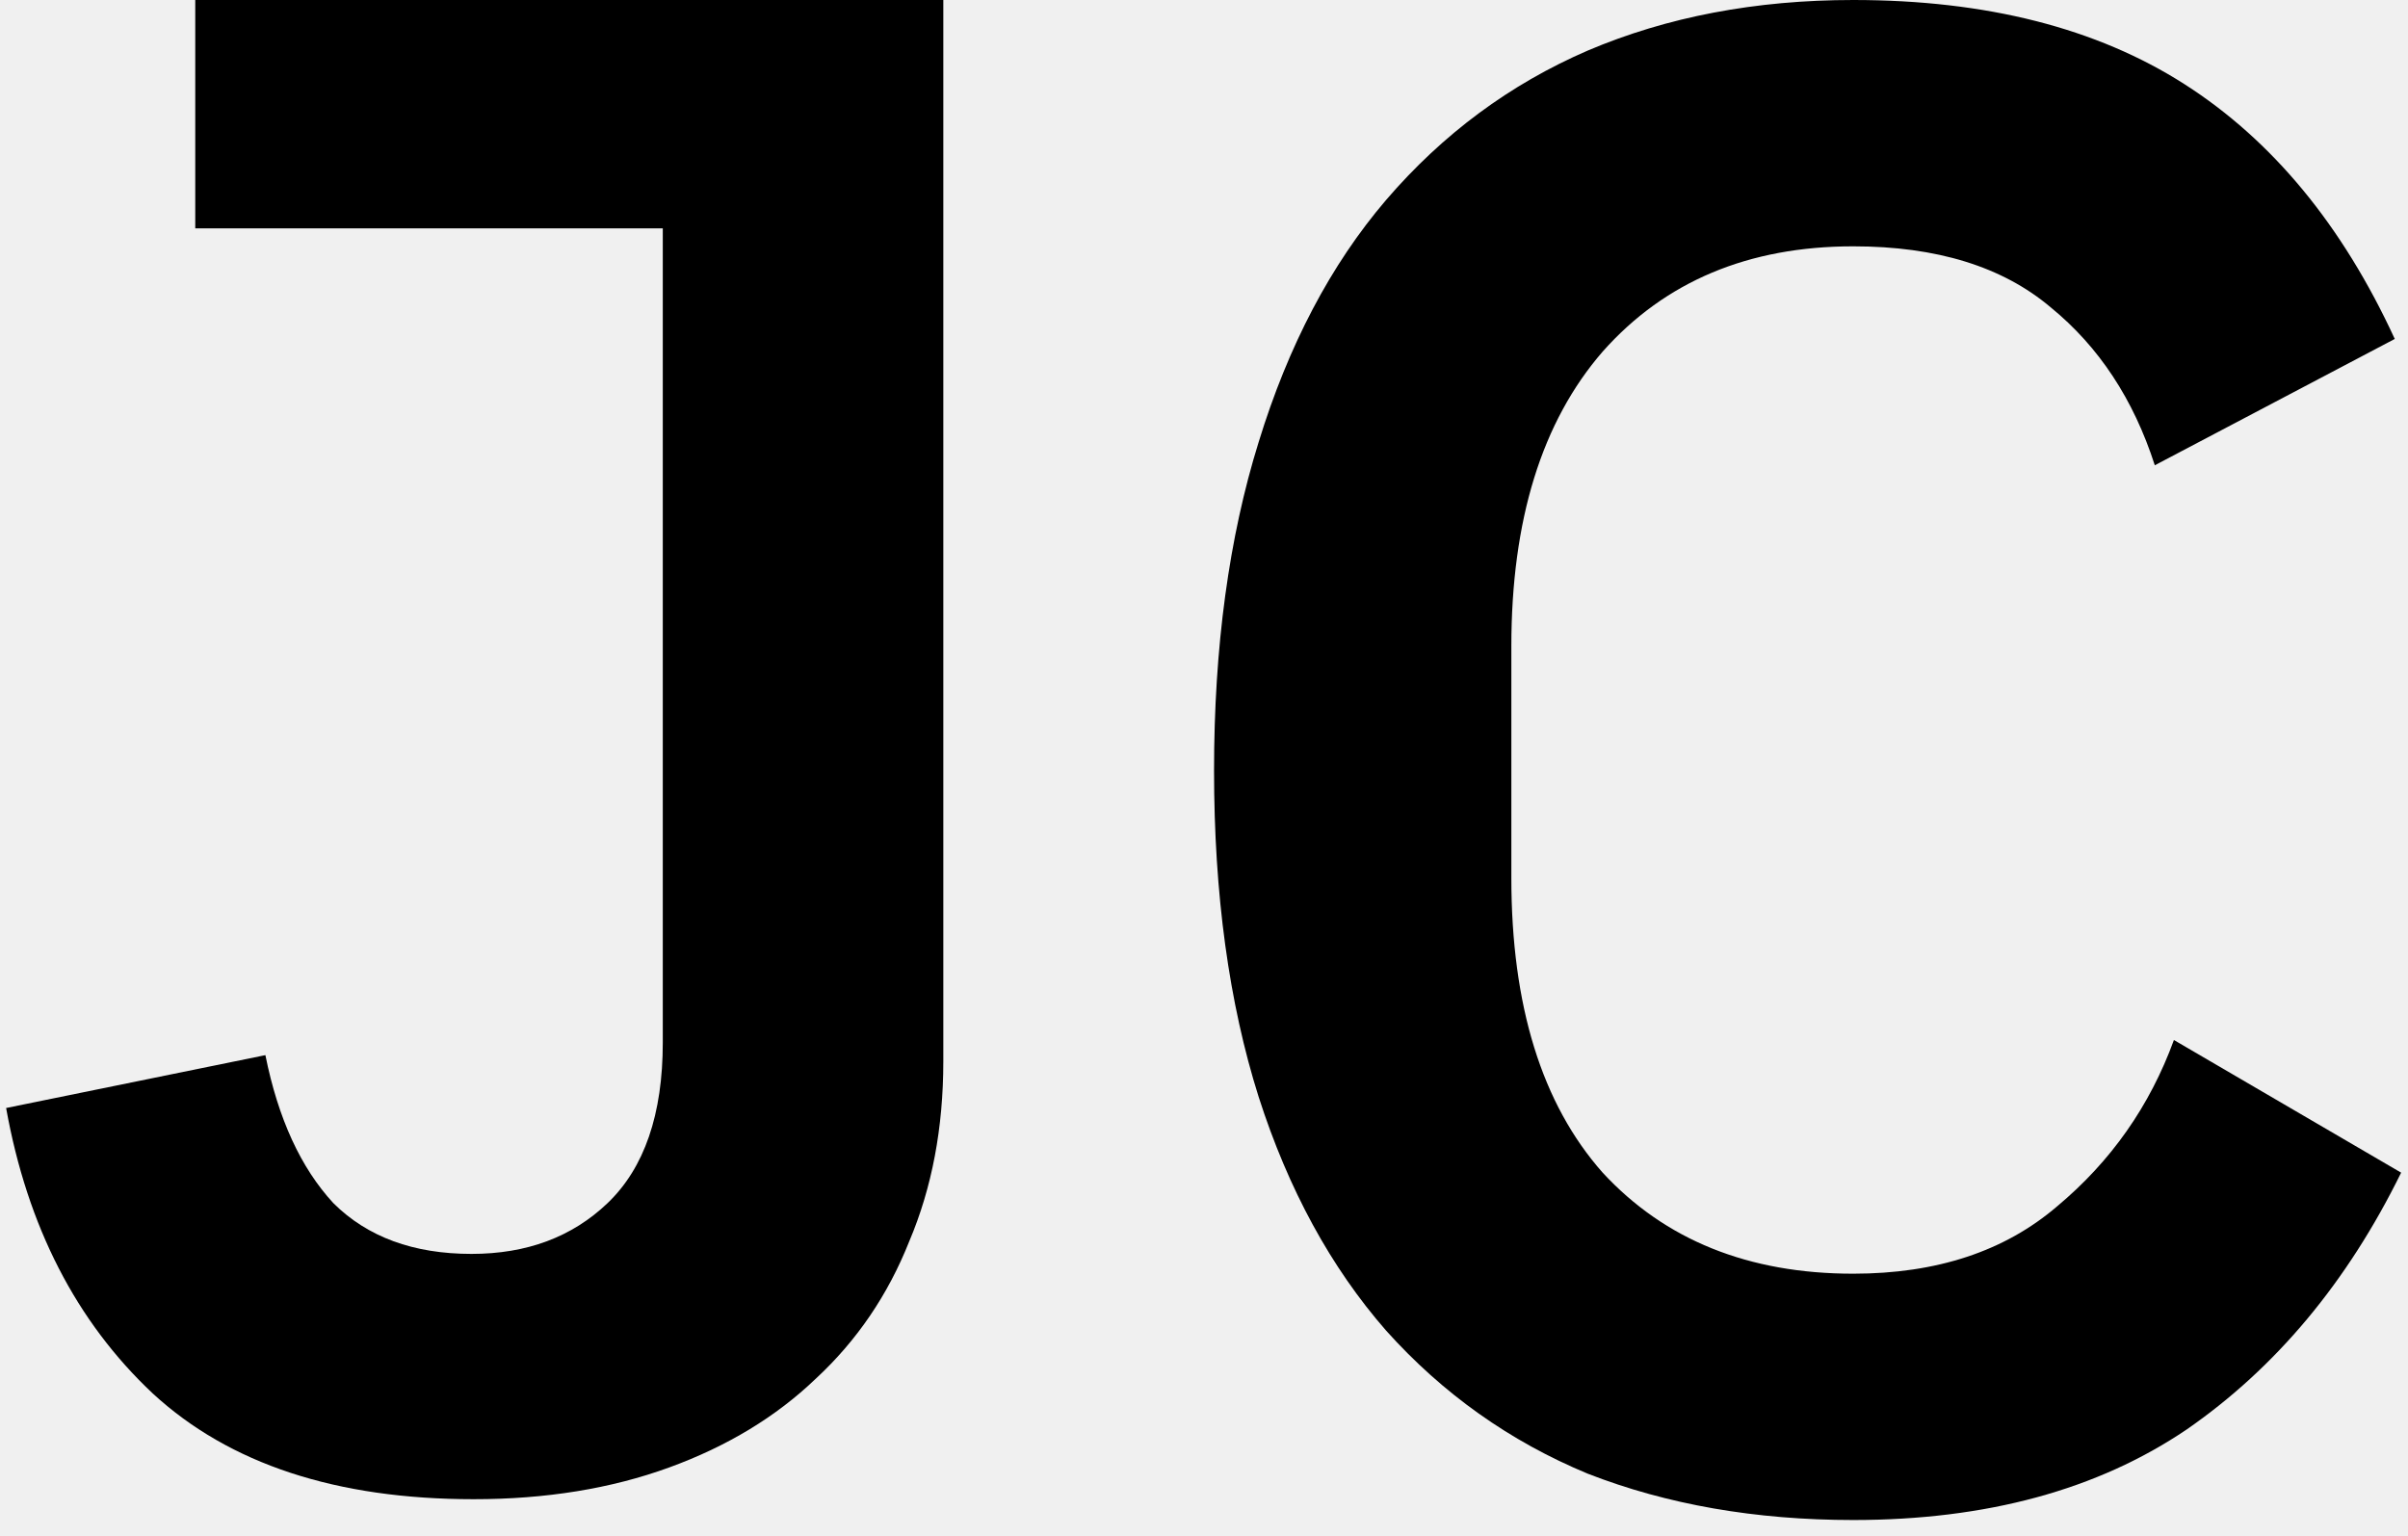
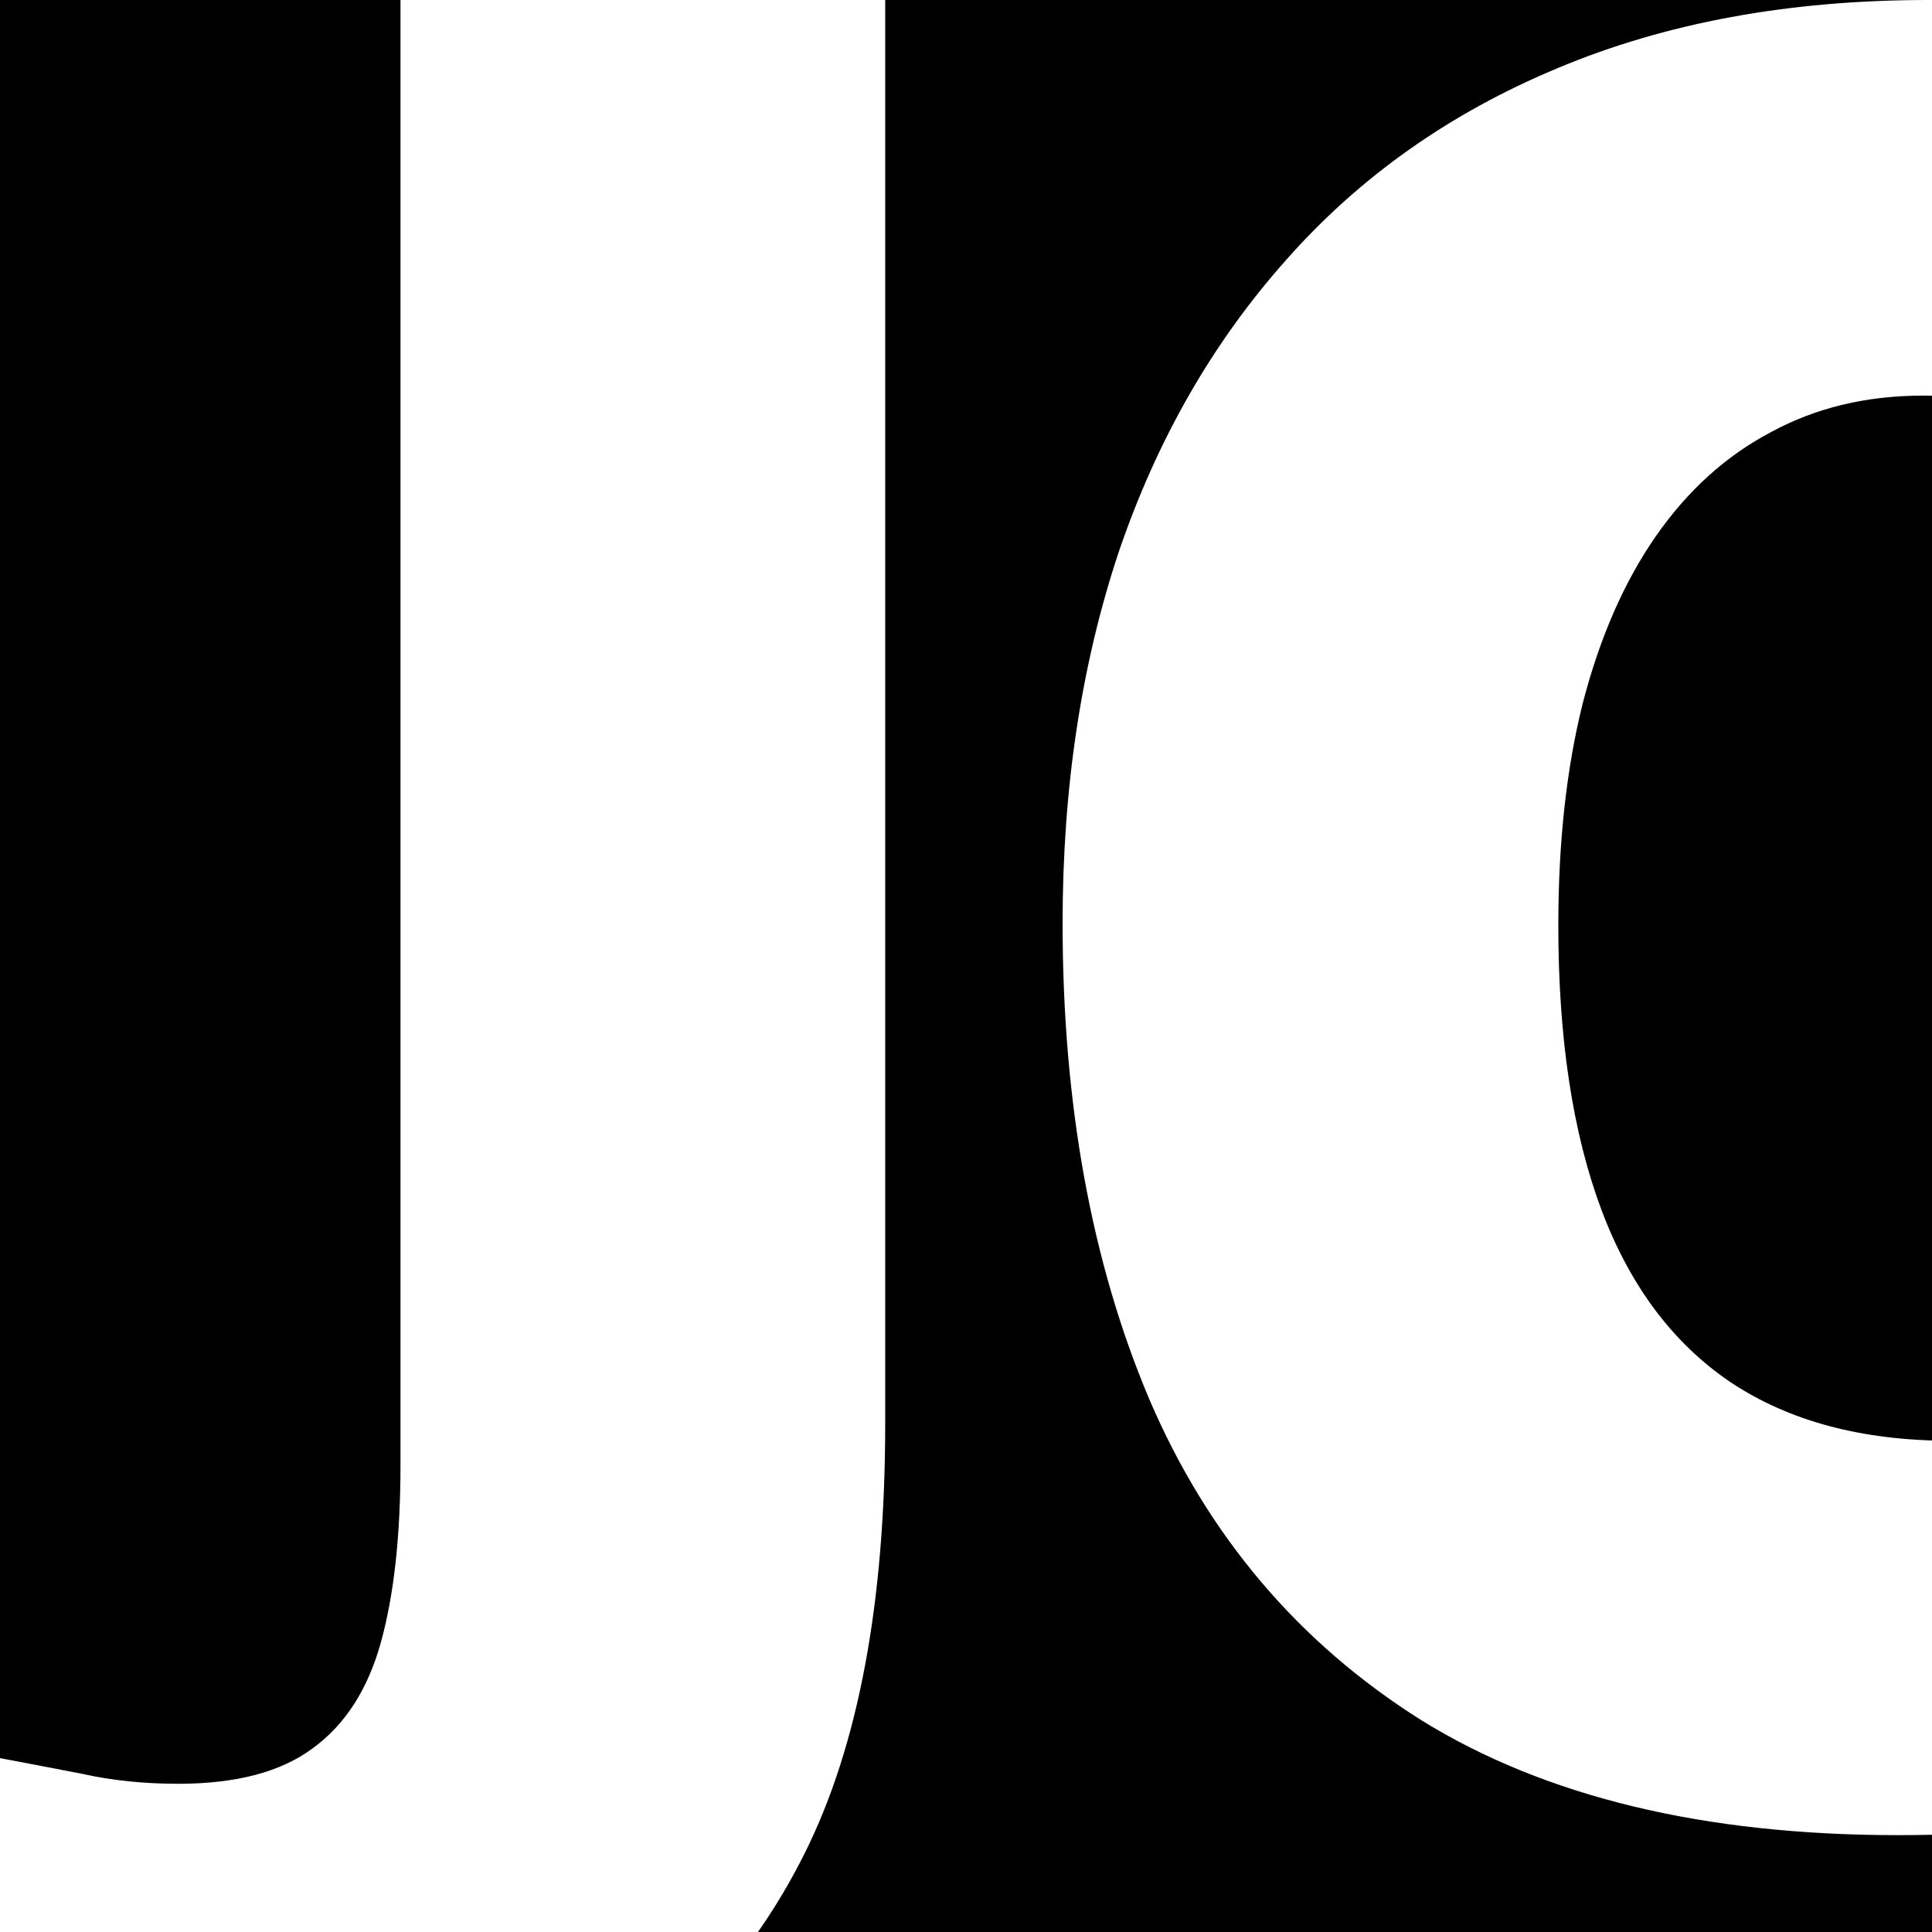
- <svg xmlns="http://www.w3.org/2000/svg" width="127" height="81" viewBox="0 0 127 81" fill="none">
-   <path d="M97.742 80.183C92.59 80.183 87.923 79.369 83.742 77.74C79.635 76.037 76.088 73.52 73.102 70.188C70.19 66.856 67.95 62.747 66.382 57.861C64.814 52.9 64.03 47.162 64.03 40.647C64.03 34.132 64.814 28.357 66.382 23.322C67.95 18.213 70.19 13.956 73.102 10.551C76.088 7.071 79.635 4.442 83.742 2.666C87.923 0.889 92.59 0 97.742 0C104.761 0 110.585 1.481 115.214 4.442C119.844 7.404 123.54 11.883 126.302 17.88L113.646 24.544C112.526 21.064 110.697 18.288 108.158 16.215C105.619 14.067 102.147 12.994 97.742 12.994C92.217 12.994 87.811 14.845 84.526 18.547C81.315 22.249 79.71 27.431 79.71 34.095L79.71 46.311C79.71 53.048 81.315 58.231 84.526 61.859C87.811 65.413 92.217 67.189 97.742 67.189C102.147 67.189 105.731 66.005 108.494 63.636C111.331 61.267 113.385 58.342 114.654 54.862L126.638 61.859C123.801 67.634 120.03 72.15 115.326 75.408C110.622 78.591 104.761 80.183 97.742 80.183Z" fill="black" />
-   <path d="M49.751 2.56524e-07L49.751 55.995C49.751 59.49 49.153 62.651 47.957 65.476C46.836 68.302 45.193 70.719 43.026 72.727C40.933 74.734 38.356 76.296 35.292 77.411C32.228 78.527 28.791 79.085 24.98 79.085C17.733 79.085 12.091 77.225 8.056 73.507C4.021 69.715 1.443 64.695 0.323 58.449L13.997 55.66C14.669 59.007 15.865 61.609 17.583 63.468C19.377 65.253 21.805 66.145 24.868 66.145C27.783 66.145 30.174 65.253 32.042 63.468C33.984 61.609 34.956 58.784 34.956 54.991L34.956 12.047L10.298 12.047L10.298 5.17701e-08L49.751 2.56524e-07Z" fill="black" />
+ <svg xmlns="http://www.w3.org/2000/svg" width="180" height="180" viewBox="0 0 180 180" fill="none">
+   <g clip-path="url(#clip0_435_901)">
+     <rect width="180" height="180" fill="black" />
+     <path d="M179.198 36.857C173.889 36.857 169.149 37.994 164.978 40.27C160.807 42.469 157.243 45.692 154.285 49.939C151.328 54.186 149.053 59.38 147.46 65.523C145.943 71.59 145.185 78.492 145.185 86.227C145.185 96.692 146.512 105.49 149.166 112.618C151.821 119.747 155.84 125.131 161.224 128.772C166.685 132.412 173.51 134.232 181.7 134.232C189.133 134.232 196.261 133.208 203.087 131.16C209.988 129.113 216.927 126.648 223.904 123.766V161.761C216.548 165.022 209.002 167.373 201.266 168.814C193.607 170.255 185.454 170.975 176.809 170.975C158.76 170.975 143.971 167.411 132.444 160.282C120.993 153.077 112.537 143.105 107.077 130.364C101.692 117.624 99 102.835 99 85.999C99 73.41 100.744 61.883 104.233 51.418C107.797 40.952 112.992 31.89 119.817 24.23C126.643 16.495 135.061 10.541 145.071 6.37C155.157 2.123 166.685 0 179.653 0C187.692 0 196.147 0.948 205.02 2.844C213.969 4.664 222.69 7.622 231.184 11.717L217.42 47.095C211.353 44.213 205.21 41.786 198.991 39.815C192.773 37.843 186.175 36.857 179.198 36.857Z" fill="white" />
+     <path d="M23.32 201.114C18.239 201.114 13.802 200.848 10.011 200.317C6.143 199.862 2.806 199.332 0 198.725V163.802C2.427 164.257 5.005 164.75 7.735 165.281C10.466 165.887 13.423 166.191 16.608 166.191C21.993 166.191 26.164 165.091 29.122 162.892C32.155 160.693 34.278 157.394 35.492 152.995C36.705 148.597 37.312 143.098 37.312 136.5V-17.411H82.473V132.633C82.473 149.317 79.97 162.664 74.965 172.675C69.96 182.685 63.021 189.928 54.148 194.402C45.275 198.877 34.999 201.114 23.32 201.114Z" fill="white" />
+   </g>
+   <defs>
+     <clipPath id="clip0_435_901">
+       <rect width="180" height="180" fill="white" />
+     </clipPath>
+   </defs>
</svg>
